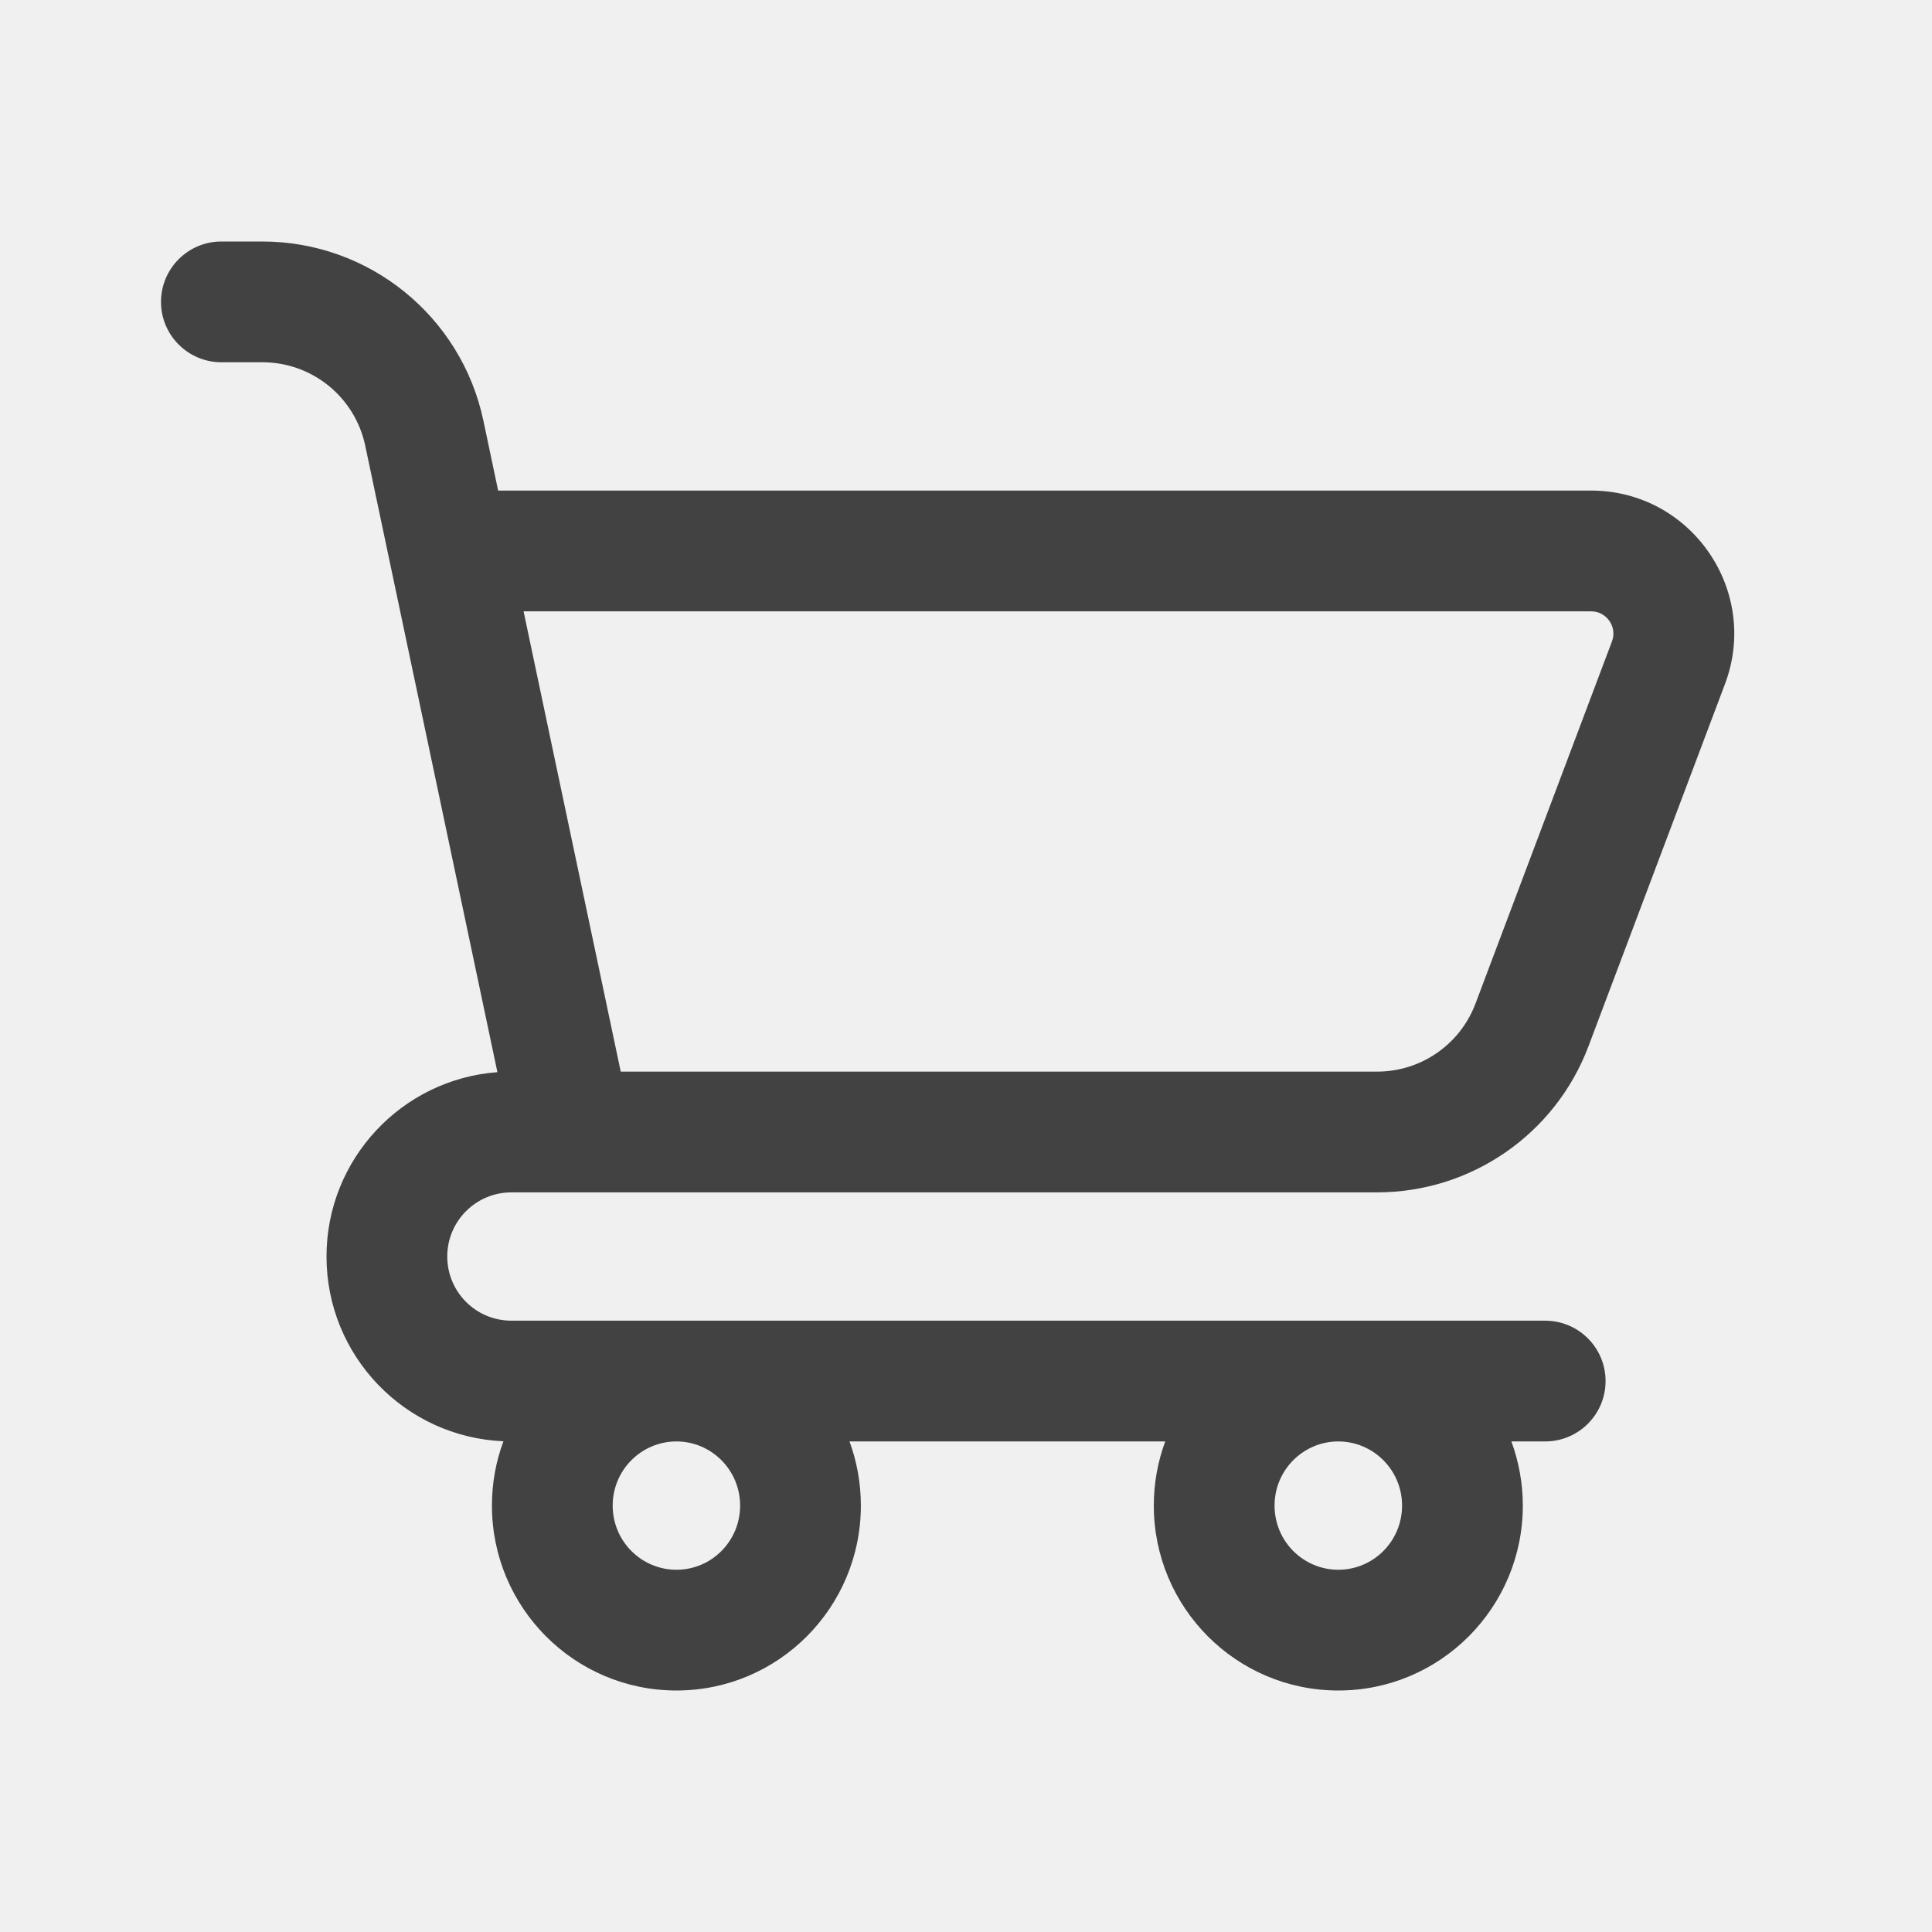
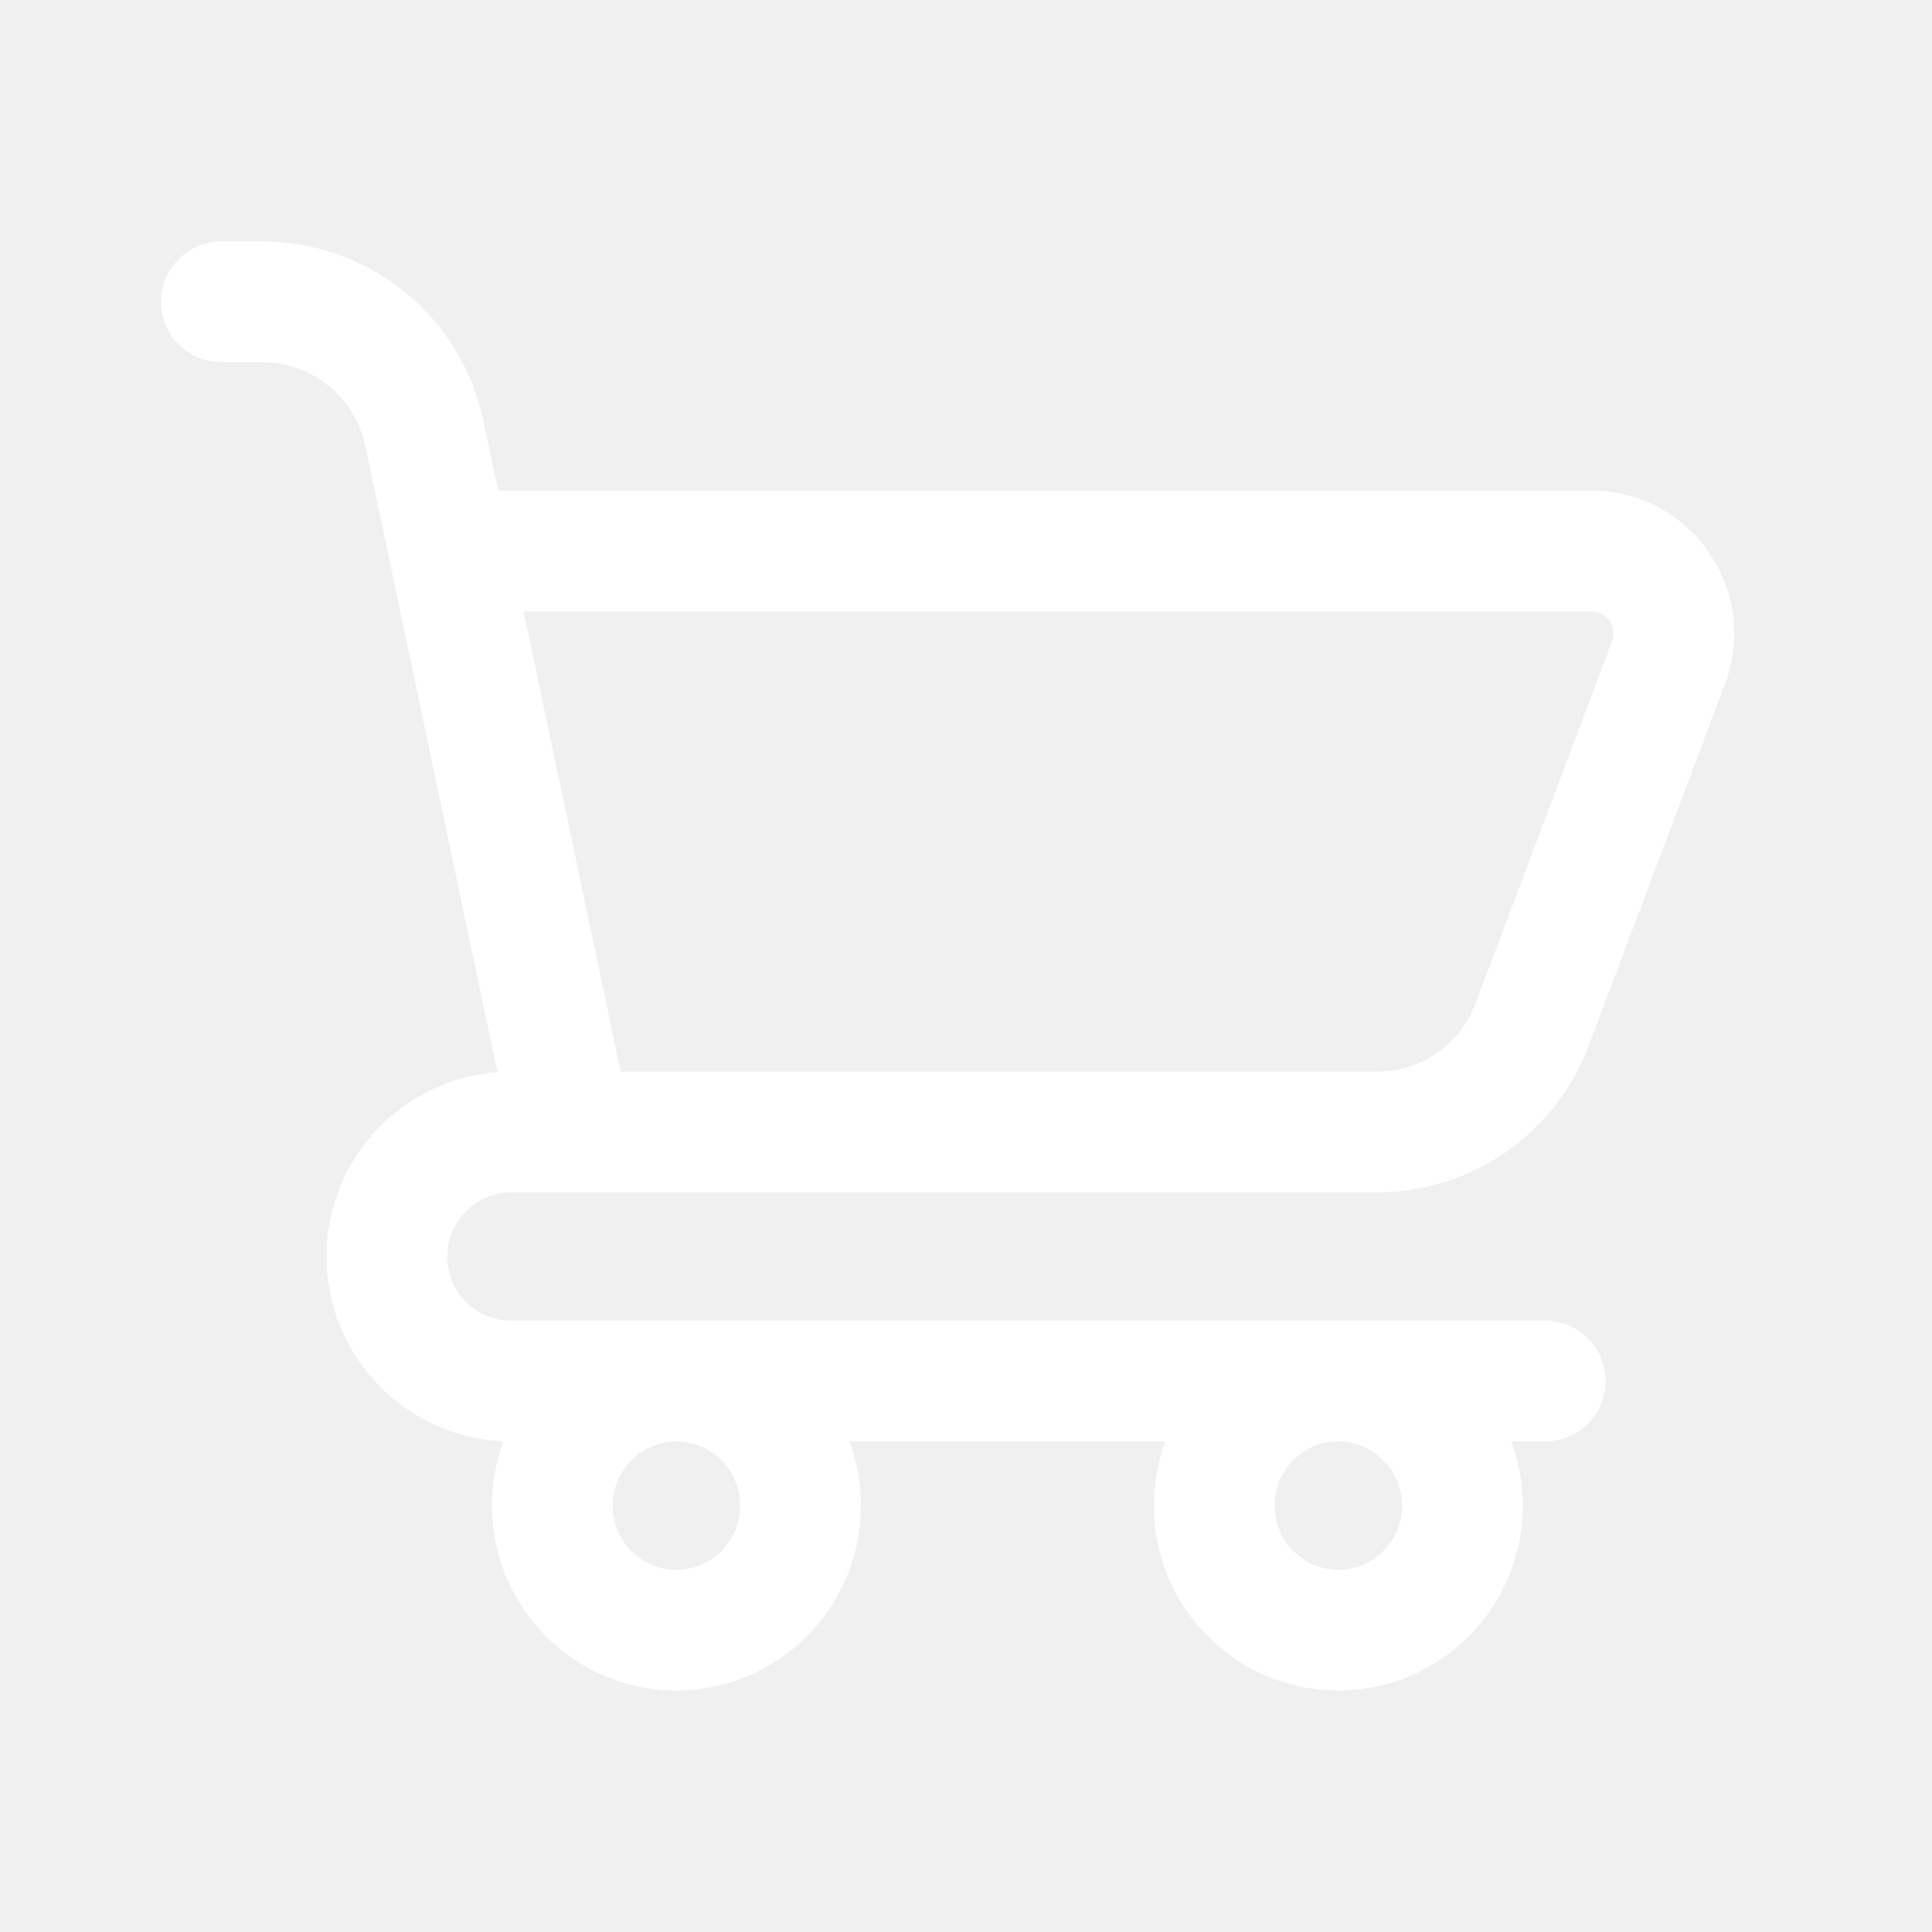
<svg xmlns="http://www.w3.org/2000/svg" width="24" height="24" viewBox="0 0 24 24" fill="none">
-   <path fill-rule="evenodd" clip-rule="evenodd" d="M2.75 3C2.336 3 2 3.336 2 3.75C2 4.164 2.336 4.5 2.75 4.5H3.259C3.877 4.5 4.409 4.932 4.537 5.536L6.179 13.319C4.992 13.407 4.056 14.399 4.056 15.609C4.056 16.845 5.031 17.852 6.254 17.904C6.161 18.153 6.111 18.422 6.111 18.703C6.111 19.969 7.135 21 8.403 21C9.671 21 10.694 19.969 10.694 18.703C10.694 18.423 10.644 18.155 10.553 17.906H14.475C14.383 18.155 14.333 18.423 14.333 18.703C14.333 19.969 15.357 21 16.625 21C17.893 21 18.917 19.969 18.917 18.703C18.917 18.423 18.866 18.155 18.775 17.906H19.195C19.609 17.906 19.945 17.57 19.945 17.156C19.945 16.742 19.609 16.406 19.195 16.406H6.353C5.912 16.406 5.556 16.049 5.556 15.609C5.556 15.169 5.912 14.812 6.353 14.812H7.101L7.103 14.812H17.107C18.275 14.812 19.321 14.089 19.733 12.996L21.428 8.498C21.866 7.336 21.007 6.094 19.764 6.094H6.188L6.005 5.226C5.731 3.929 4.586 3 3.259 3H2.75ZM16.626 17.906L16.625 17.906L16.624 17.906C16.189 17.907 15.833 18.261 15.833 18.703C15.833 19.146 16.19 19.5 16.625 19.5C17.06 19.5 17.417 19.146 17.417 18.703C17.417 18.261 17.06 17.907 16.626 17.906ZM7.611 18.703C7.611 18.261 7.967 17.907 8.402 17.906L8.403 17.906L8.404 17.906C8.838 17.907 9.194 18.261 9.194 18.703C9.194 19.146 8.838 19.5 8.403 19.5C7.968 19.5 7.611 19.146 7.611 18.703ZM11.448 13.312H17.107C17.651 13.312 18.137 12.976 18.329 12.467L20.024 7.969C20.093 7.788 19.958 7.594 19.764 7.594H6.504L7.711 13.312L11.447 13.312L11.448 13.312Z" fill="#424242" />
+   <path fill-rule="evenodd" clip-rule="evenodd" d="M2.75 3C2.336 3 2 3.336 2 3.75C2 4.164 2.336 4.5 2.75 4.5H3.259C3.877 4.5 4.409 4.932 4.537 5.536L6.179 13.319C4.992 13.407 4.056 14.399 4.056 15.609C4.056 16.845 5.031 17.852 6.254 17.904C6.161 18.153 6.111 18.422 6.111 18.703C6.111 19.969 7.135 21 8.403 21C9.671 21 10.694 19.969 10.694 18.703C10.694 18.423 10.644 18.155 10.553 17.906H14.475C14.383 18.155 14.333 18.423 14.333 18.703C14.333 19.969 15.357 21 16.625 21C17.893 21 18.917 19.969 18.917 18.703C18.917 18.423 18.866 18.155 18.775 17.906H19.195C19.609 17.906 19.945 17.57 19.945 17.156C19.945 16.742 19.609 16.406 19.195 16.406H6.353C5.912 16.406 5.556 16.049 5.556 15.609C5.556 15.169 5.912 14.812 6.353 14.812H7.101L7.103 14.812H17.107C18.275 14.812 19.321 14.089 19.733 12.996L21.428 8.498C21.866 7.336 21.007 6.094 19.764 6.094H6.188L6.005 5.226C5.731 3.929 4.586 3 3.259 3H2.75ZM16.626 17.906L16.625 17.906L16.624 17.906C16.189 17.907 15.833 18.261 15.833 18.703C15.833 19.146 16.19 19.5 16.625 19.5C17.06 19.5 17.417 19.146 17.417 18.703C17.417 18.261 17.06 17.907 16.626 17.906ZM7.611 18.703C7.611 18.261 7.967 17.907 8.402 17.906L8.403 17.906L8.404 17.906C8.838 17.907 9.194 18.261 9.194 18.703C9.194 19.146 8.838 19.5 8.403 19.5C7.968 19.5 7.611 19.146 7.611 18.703ZM11.448 13.312H17.107C17.651 13.312 18.137 12.976 18.329 12.467L20.024 7.969C20.093 7.788 19.958 7.594 19.764 7.594H6.504L7.711 13.312L11.447 13.312L11.448 13.312Z" fill="white" />
</svg>
